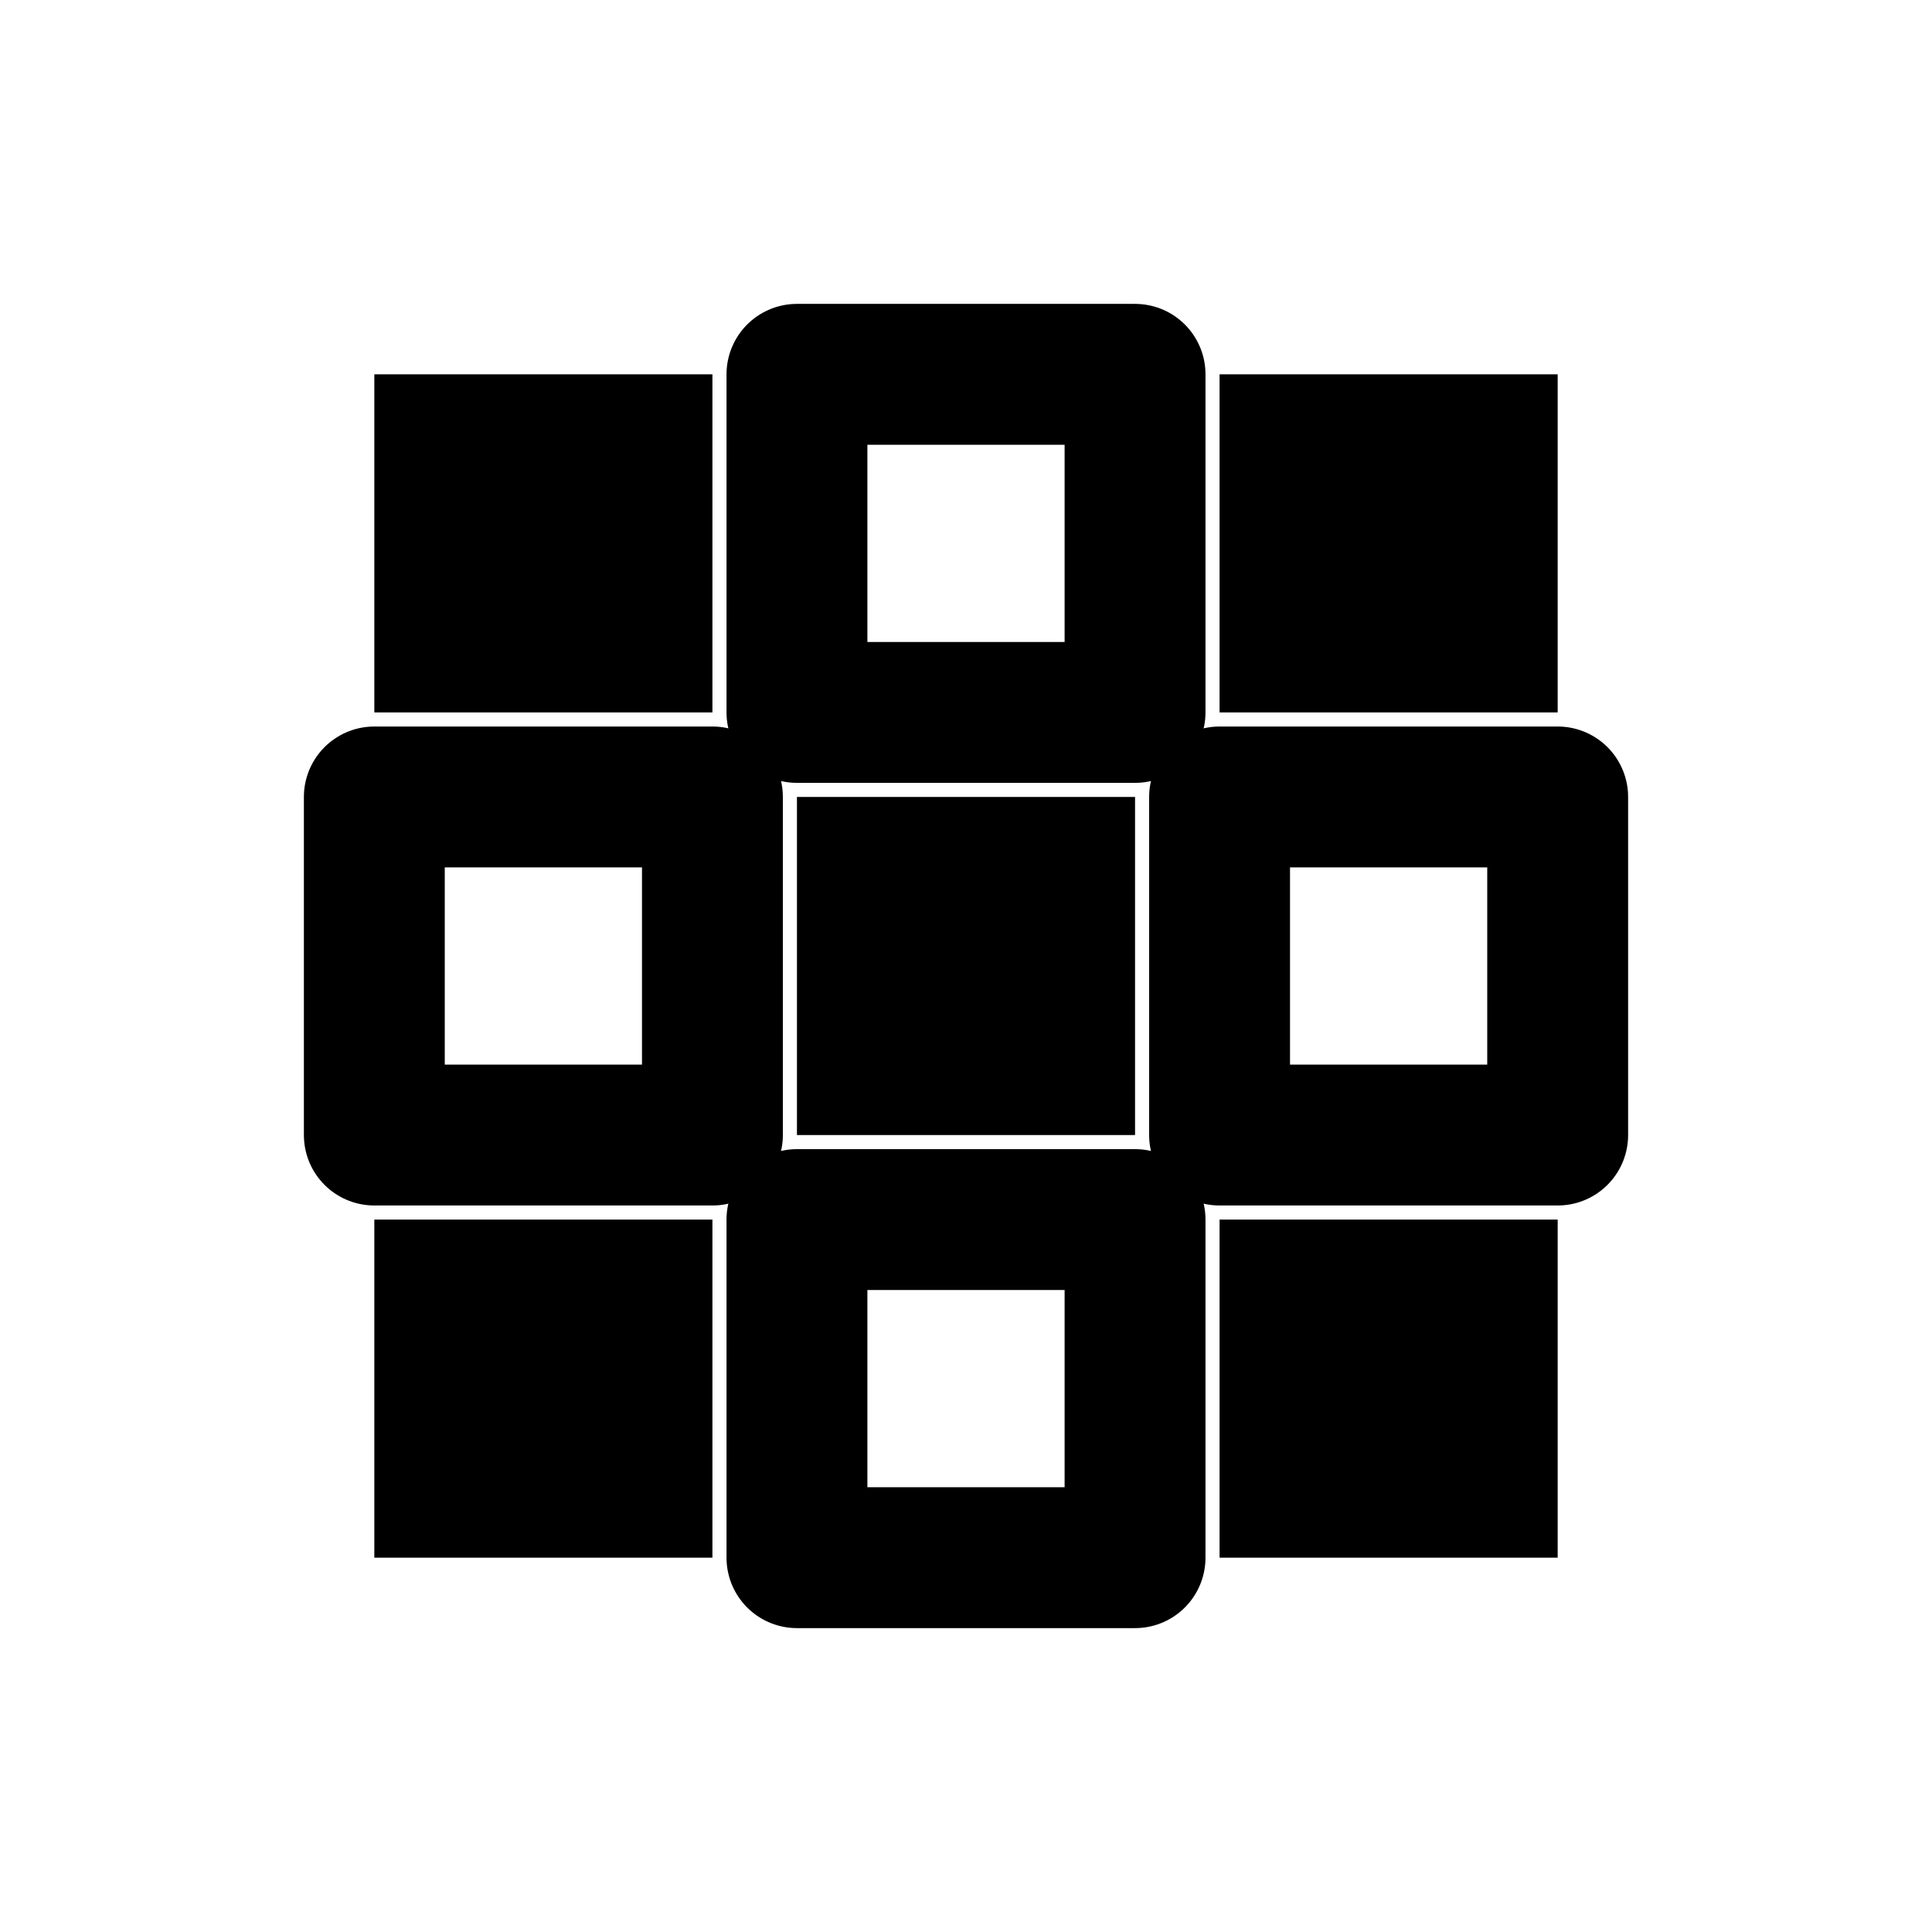
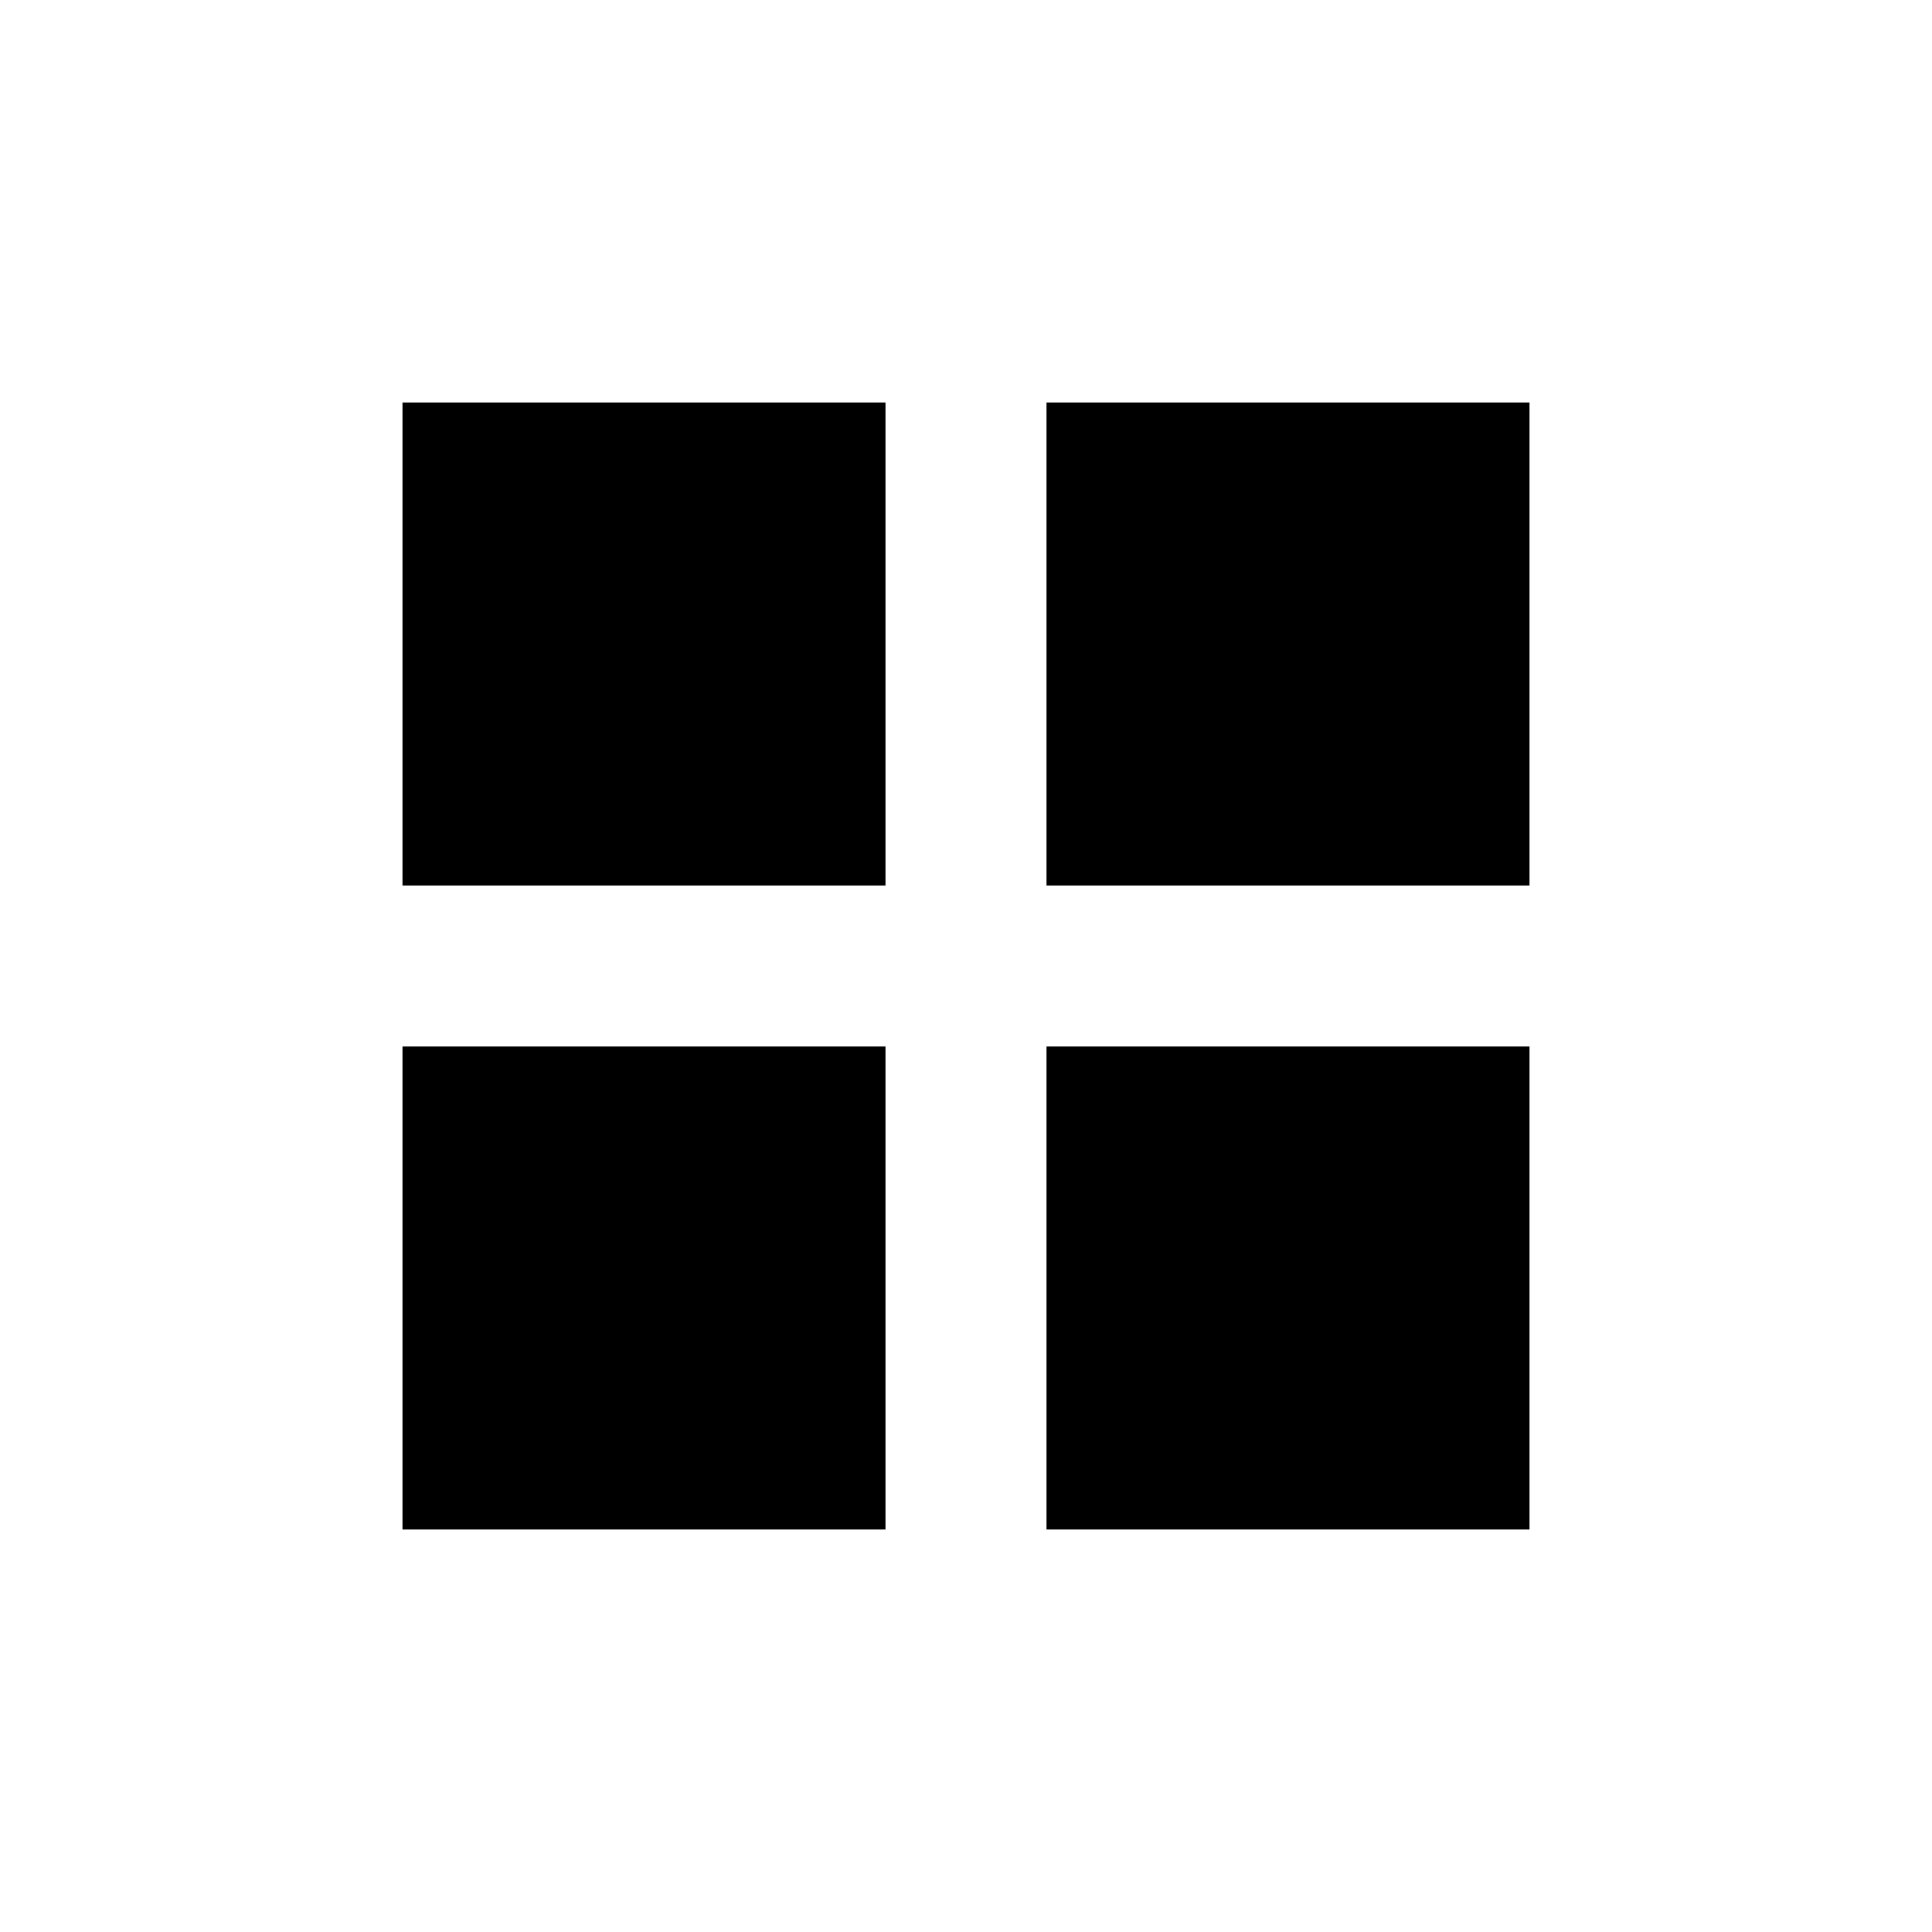
- <svg xmlns="http://www.w3.org/2000/svg" viewBox="0 0 24 24" fill="none" stroke="#000" stroke-width="1.75" stroke-linecap="round" stroke-linejoin="round">
-   <path fill="#000" stroke="none" d="M4.65 4.65 H8.85 V8.85 H4.65 Z" />
-   <path d="M9.9 4.65 H14.1 V8.85 H9.9 Z" />
-   <path fill="#000" stroke="none" d="M15.15 4.65 H19.35 V8.85 H15.15 Z" />
-   <path d="M4.65 9.9 H8.85 V14.1 H4.65 Z" />
-   <path fill="#000" stroke="none" d="M9.9 9.9 H14.1 V14.1 H9.9 Z" />
-   <path d="M15.15 9.9 H19.35 V14.1 H15.15 Z" />
-   <path fill="#000" stroke="none" d="M4.65 15.15 H8.85 V19.35 H4.65 Z" />
-   <path d="M9.9 15.15 H14.1 V19.35 H9.9 Z" />
-   <path fill="#000" stroke="none" d="M15.15 15.15 H19.35 V19.35 H15.15 Z" />
+ <svg xmlns="http://www.w3.org/2000/svg" viewBox="0 0 24 24" fill="none" stroke="#000" stroke-width="2">
+   <path fill="#000" stroke="none" d="M5 5 H11 V11 H5 Z" />
+   <path fill="#000" stroke="none" d="M13 5 H19 V11 H13 Z" />
+   <path fill="#000" stroke="none" d="M5 13 H11 V19 H5 Z" />
+   <path fill="#000" stroke="none" d="M13 13 H19 V19 H13 Z" />
</svg>
